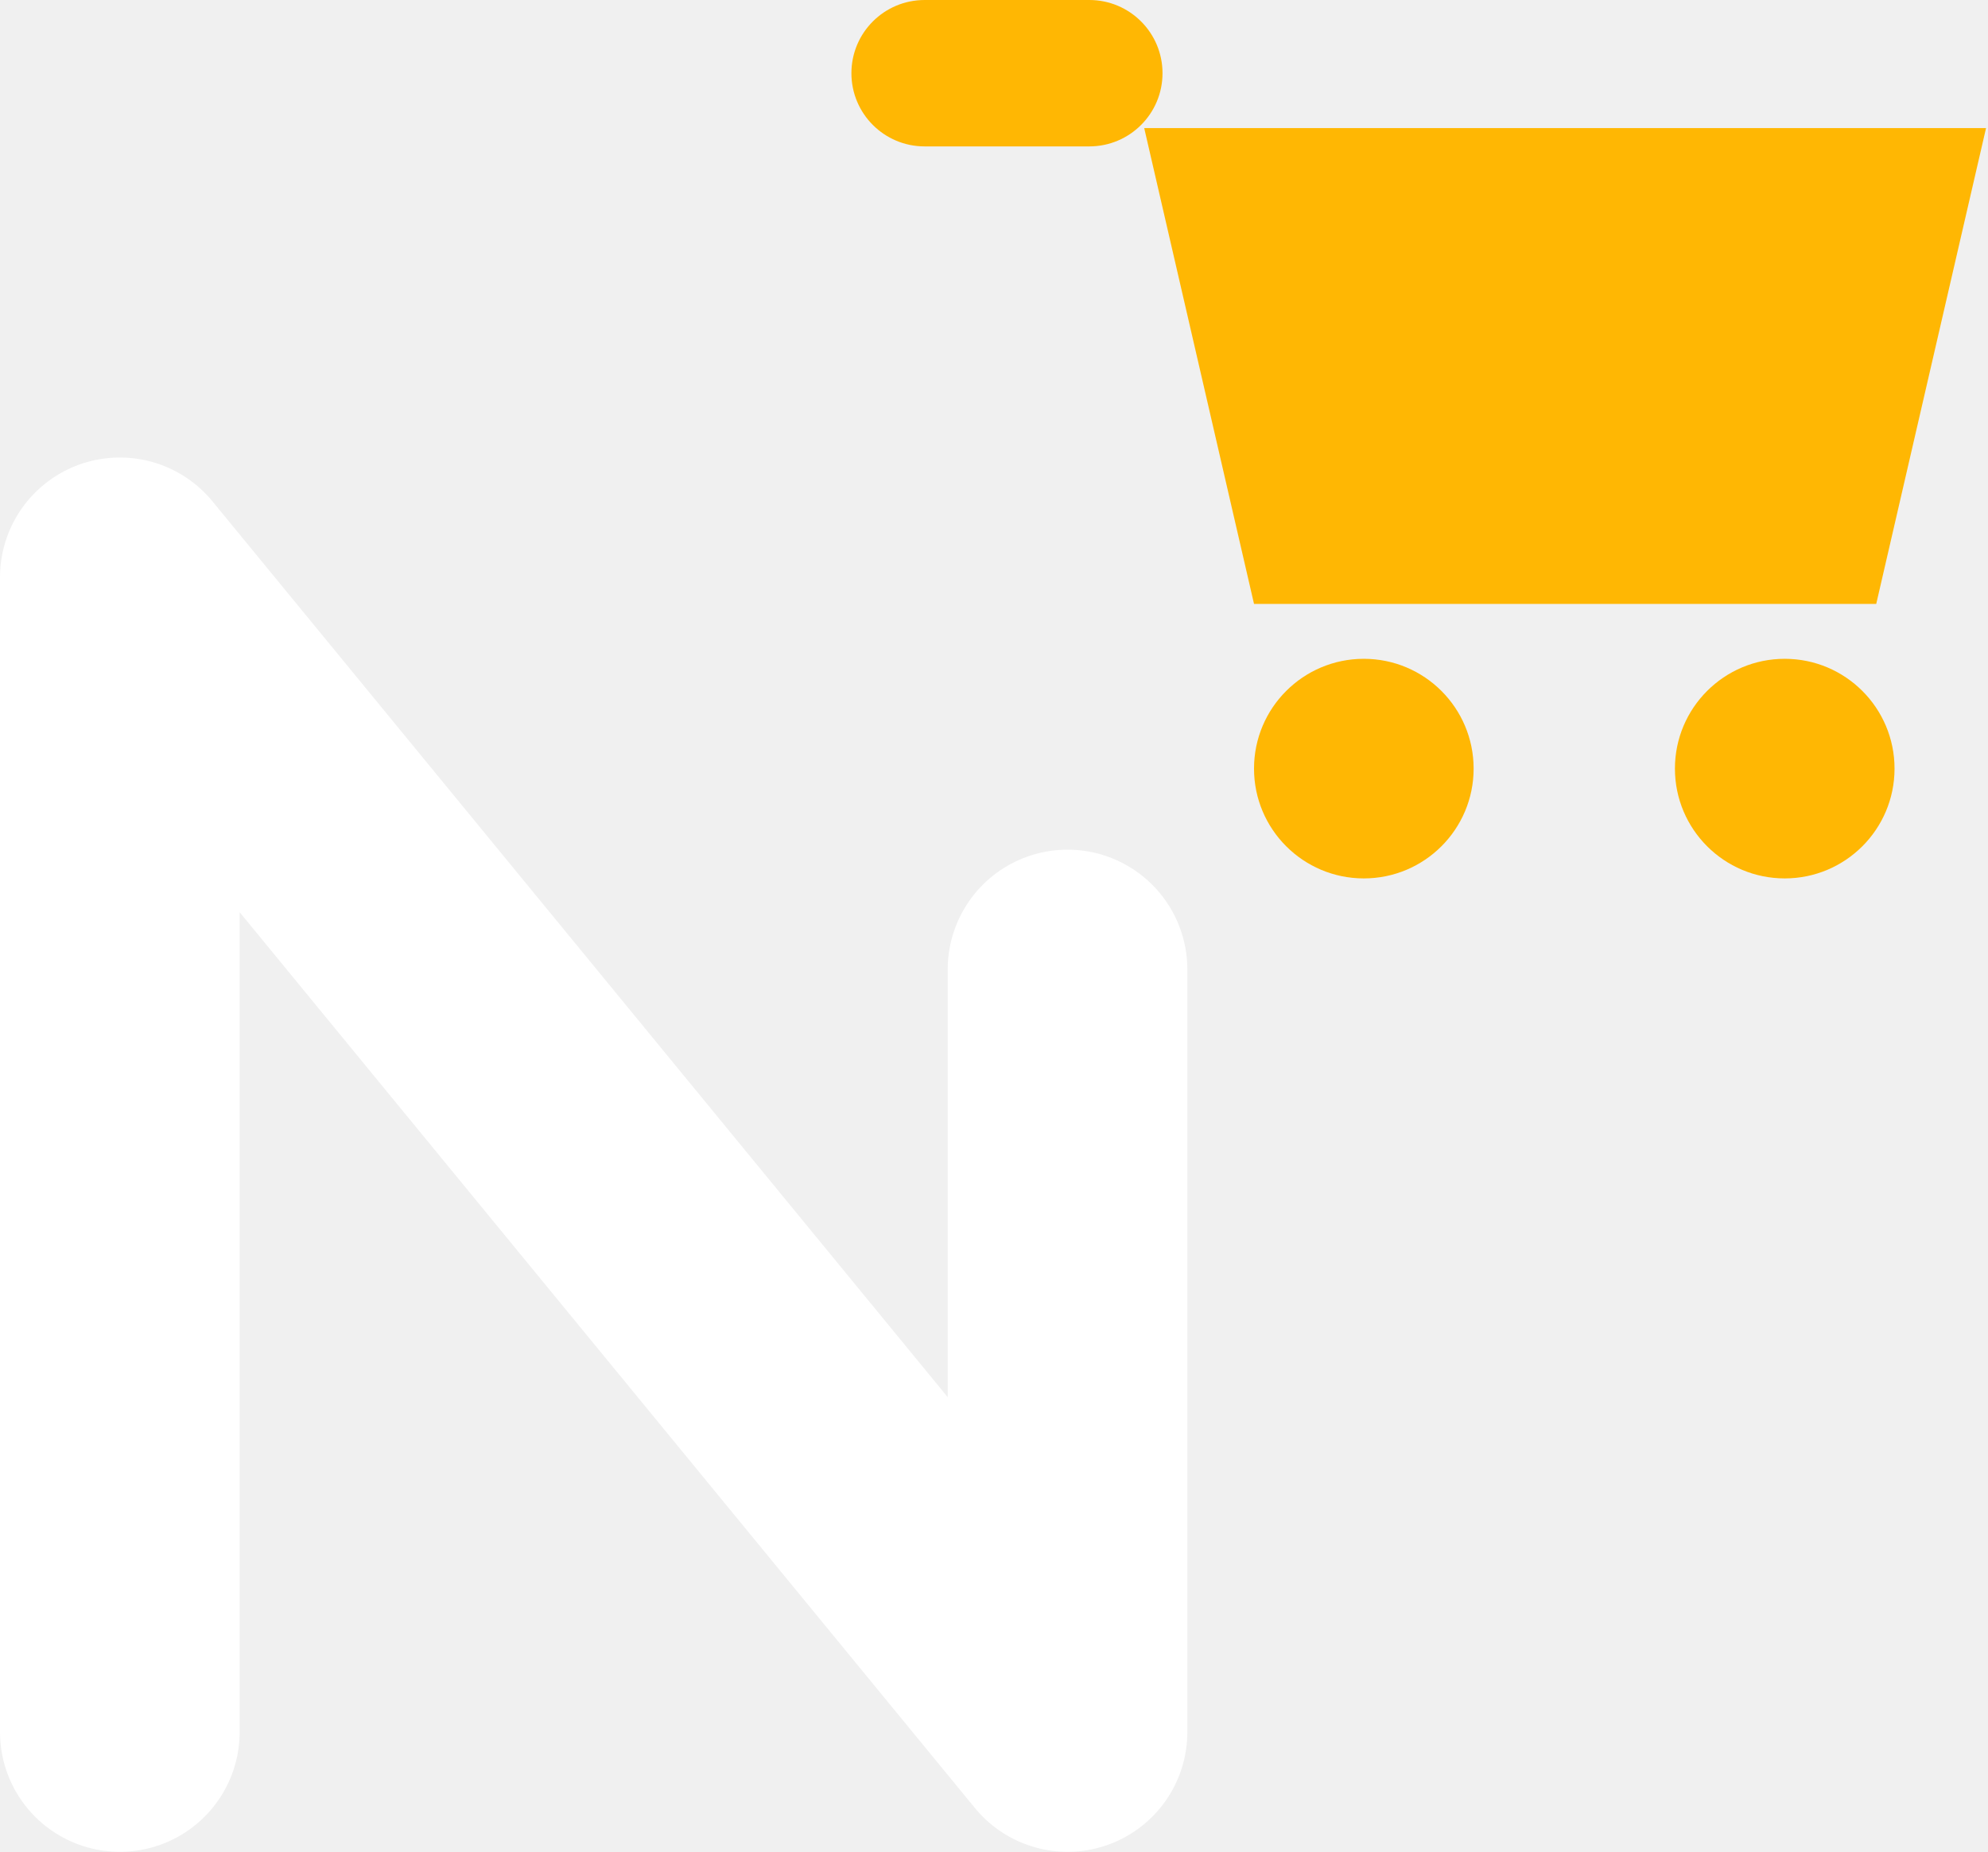
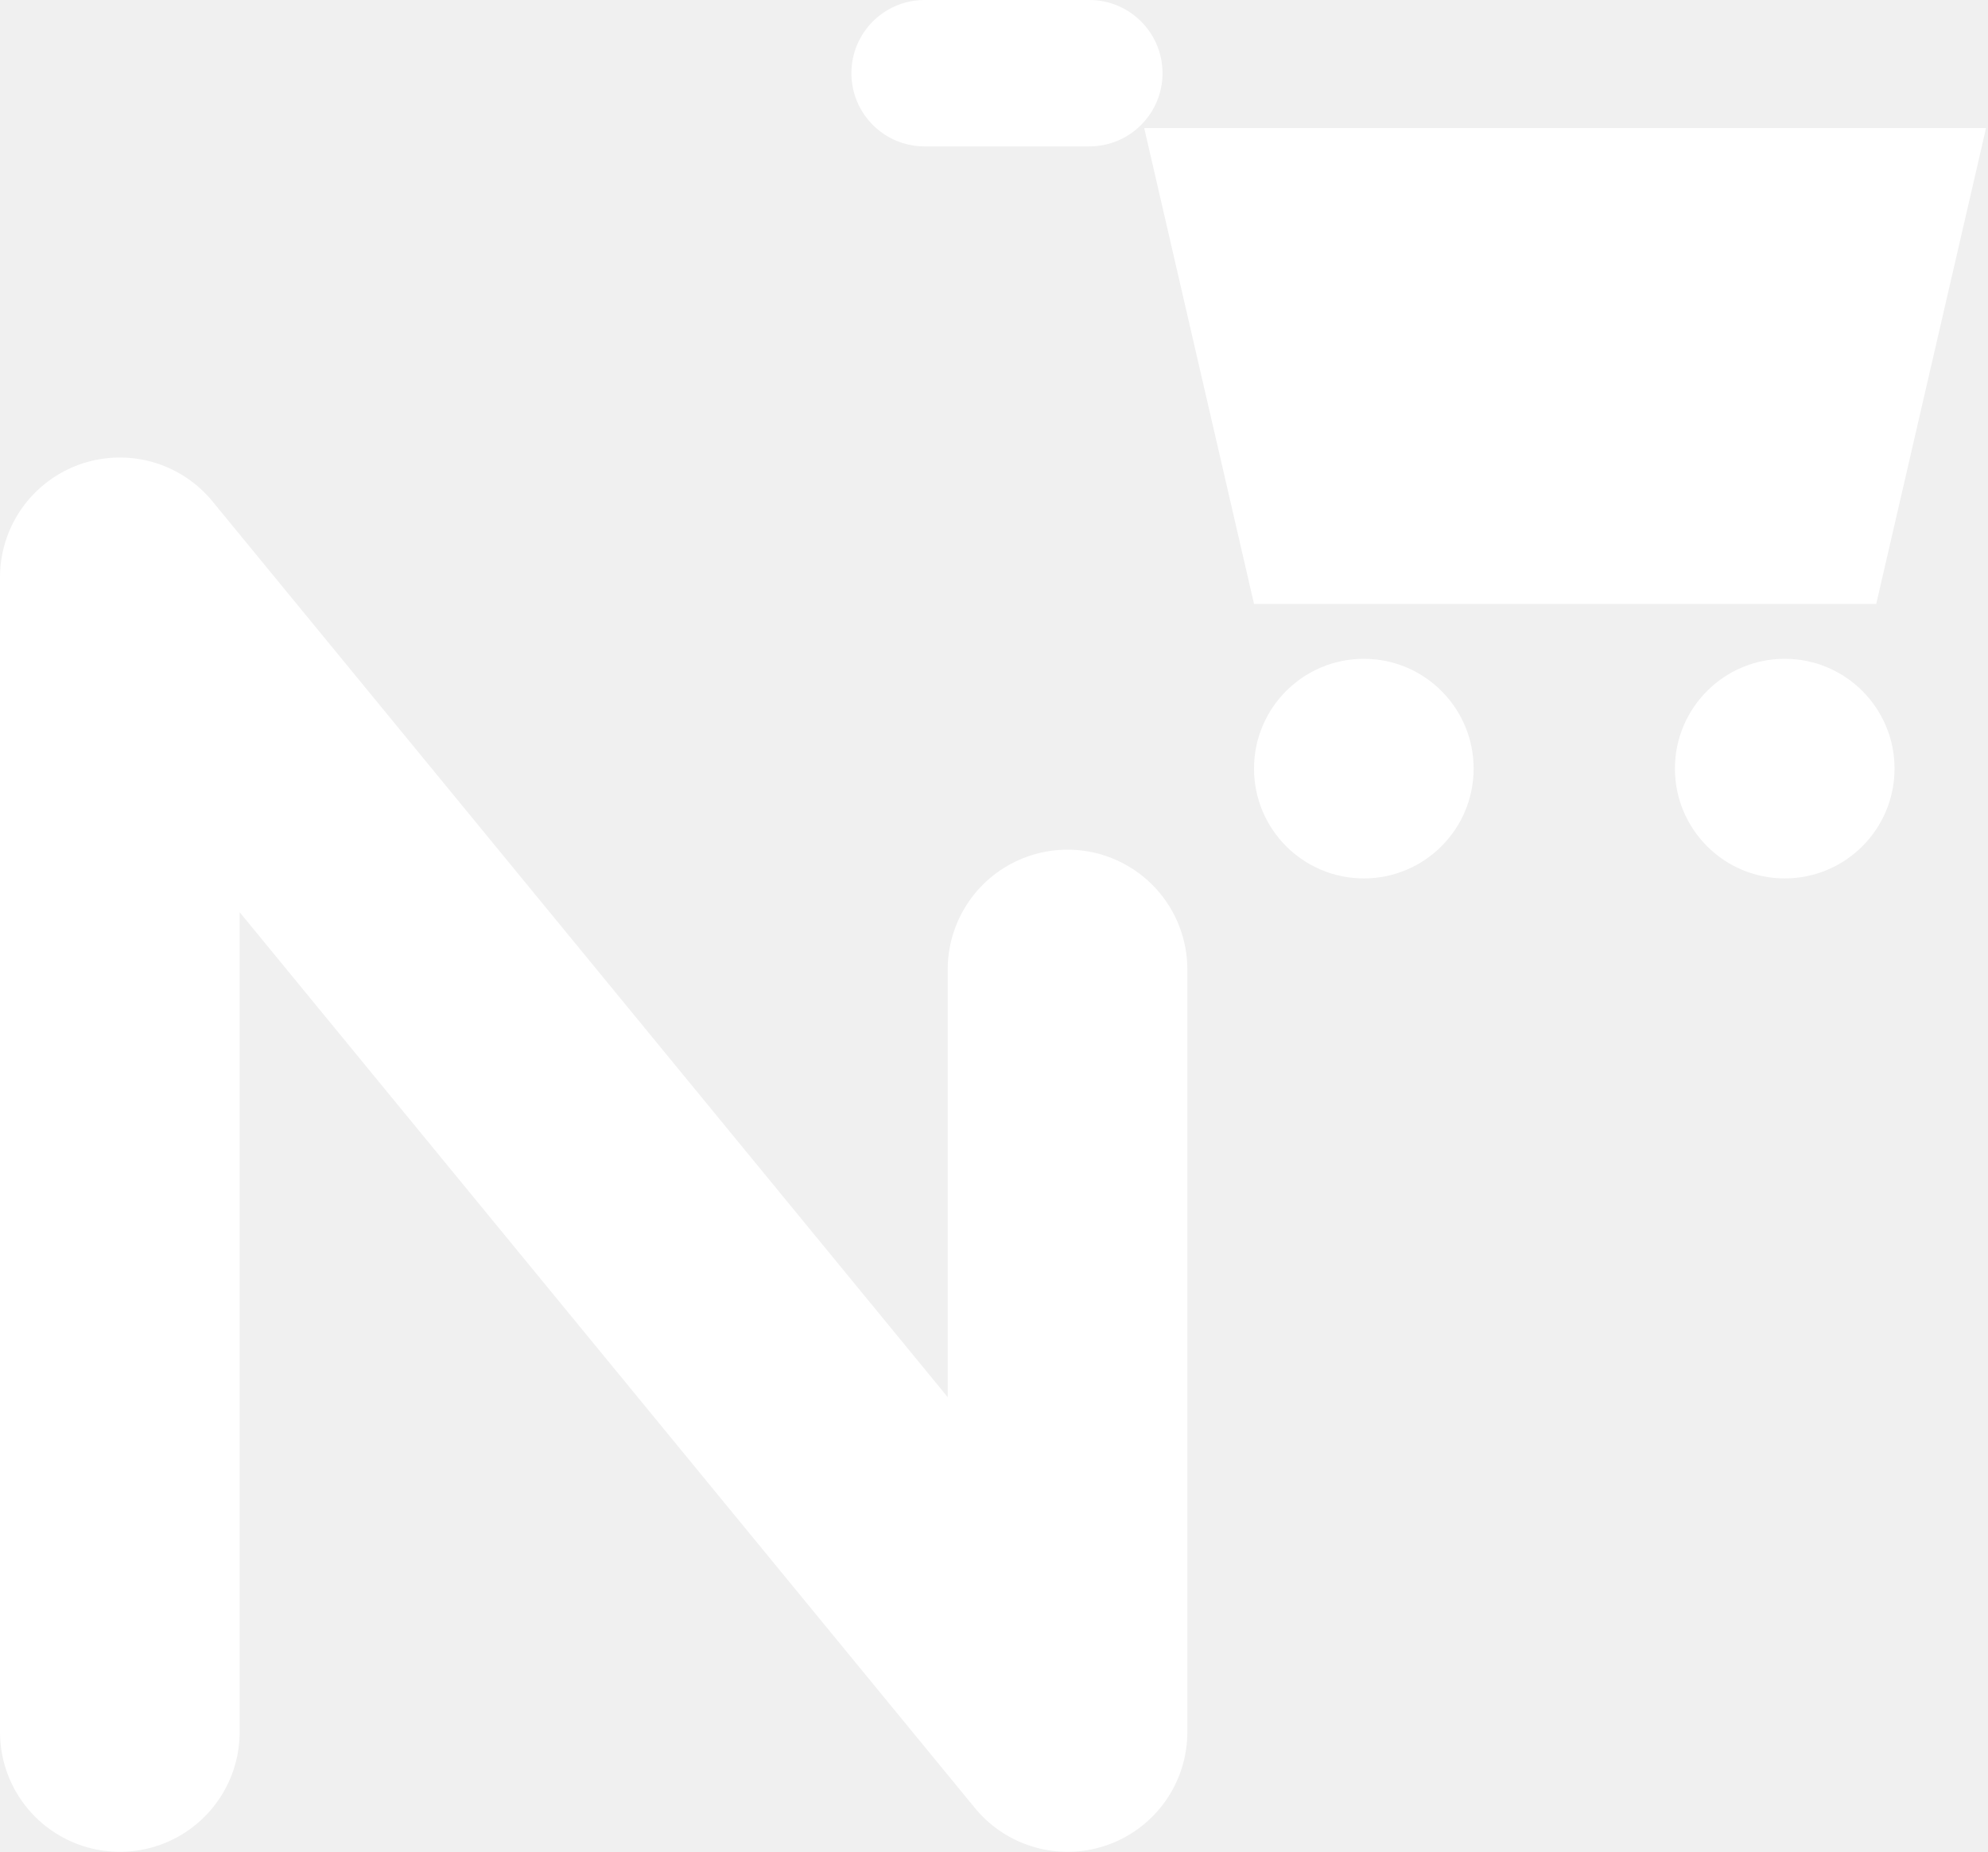
<svg xmlns="http://www.w3.org/2000/svg" viewBox="104 74 365 340" width="365" height="340">
  <path d="M126 392 L126 180 L300 392 L300 252" fill="none" stroke="#ffffff" stroke-width="44" stroke-linecap="round" stroke-linejoin="round" />
-   <g transform="translate(304,84.08) scale(1.68)" fill="#ffb703">
+   <g transform="translate(304,84.08) scale(1.68)" fill="#ffffff">
    <rect x="-26" y="-6" width="34" height="16" rx="8" />
    <path d="M6 8 H98 L86 60 H18 Z" />
    <circle cx="30" cy="78" r="12" />
    <circle cx="76" cy="78" r="12" />
  </g>
</svg>
